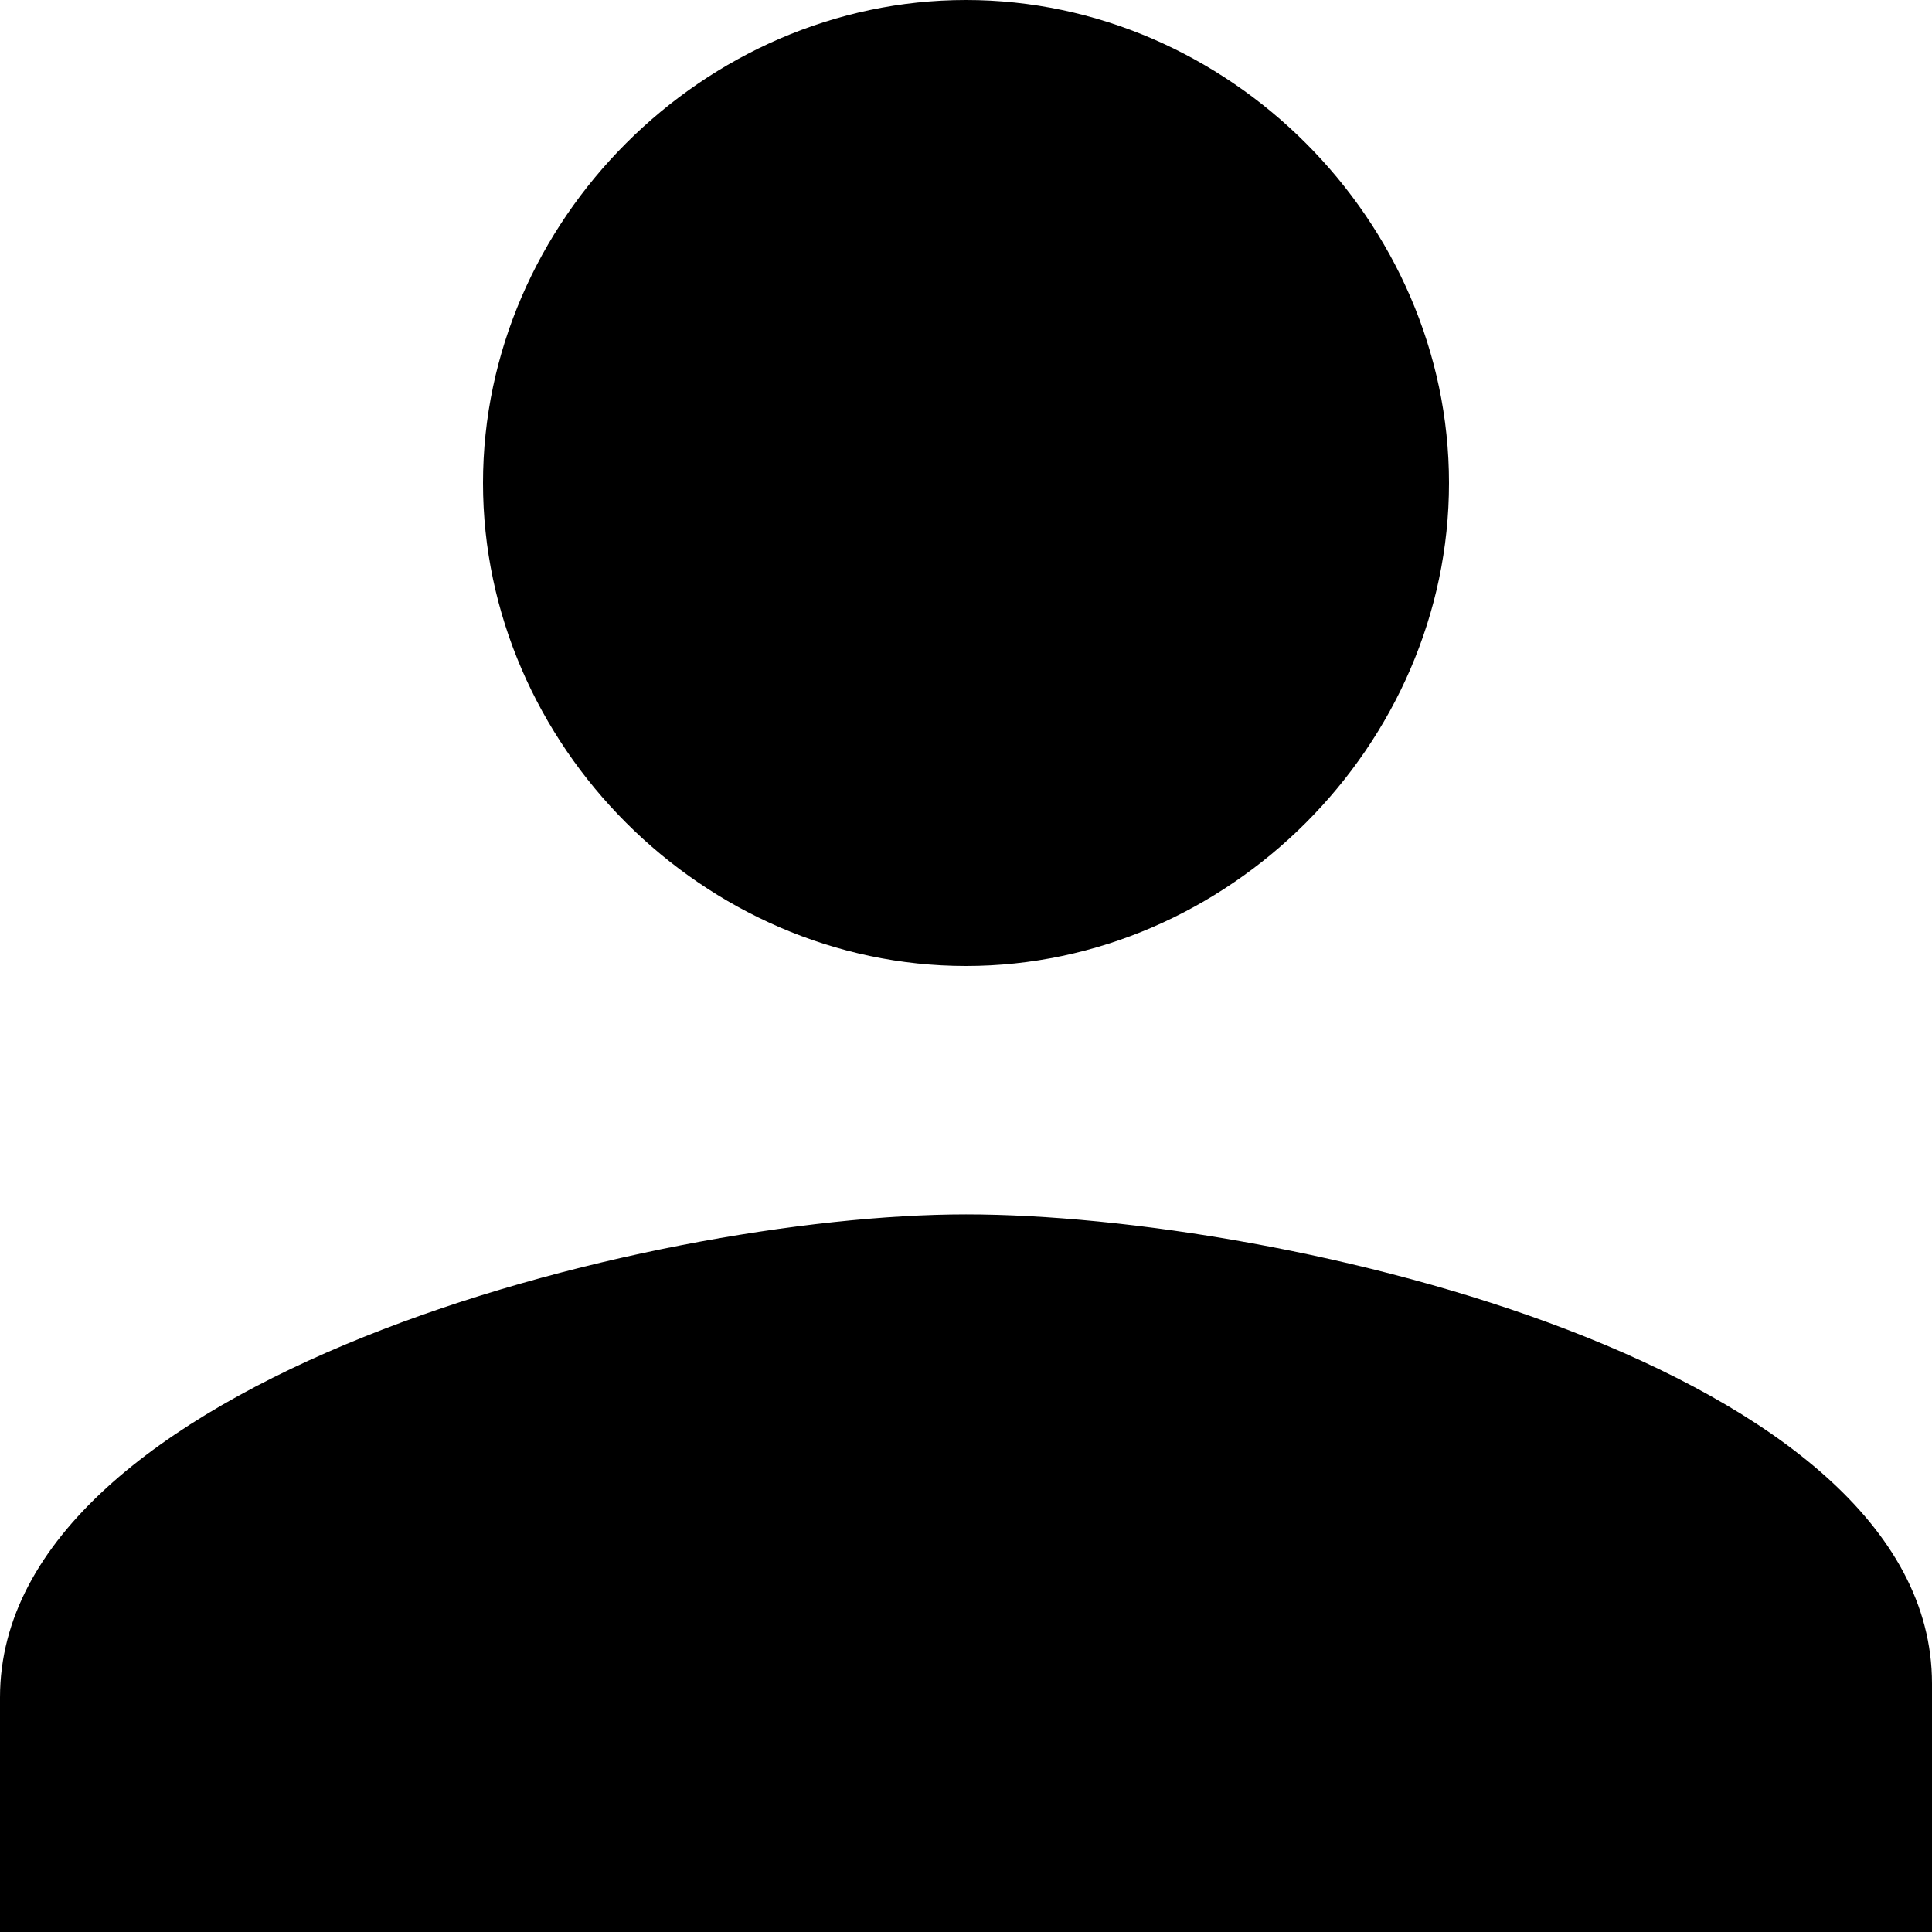
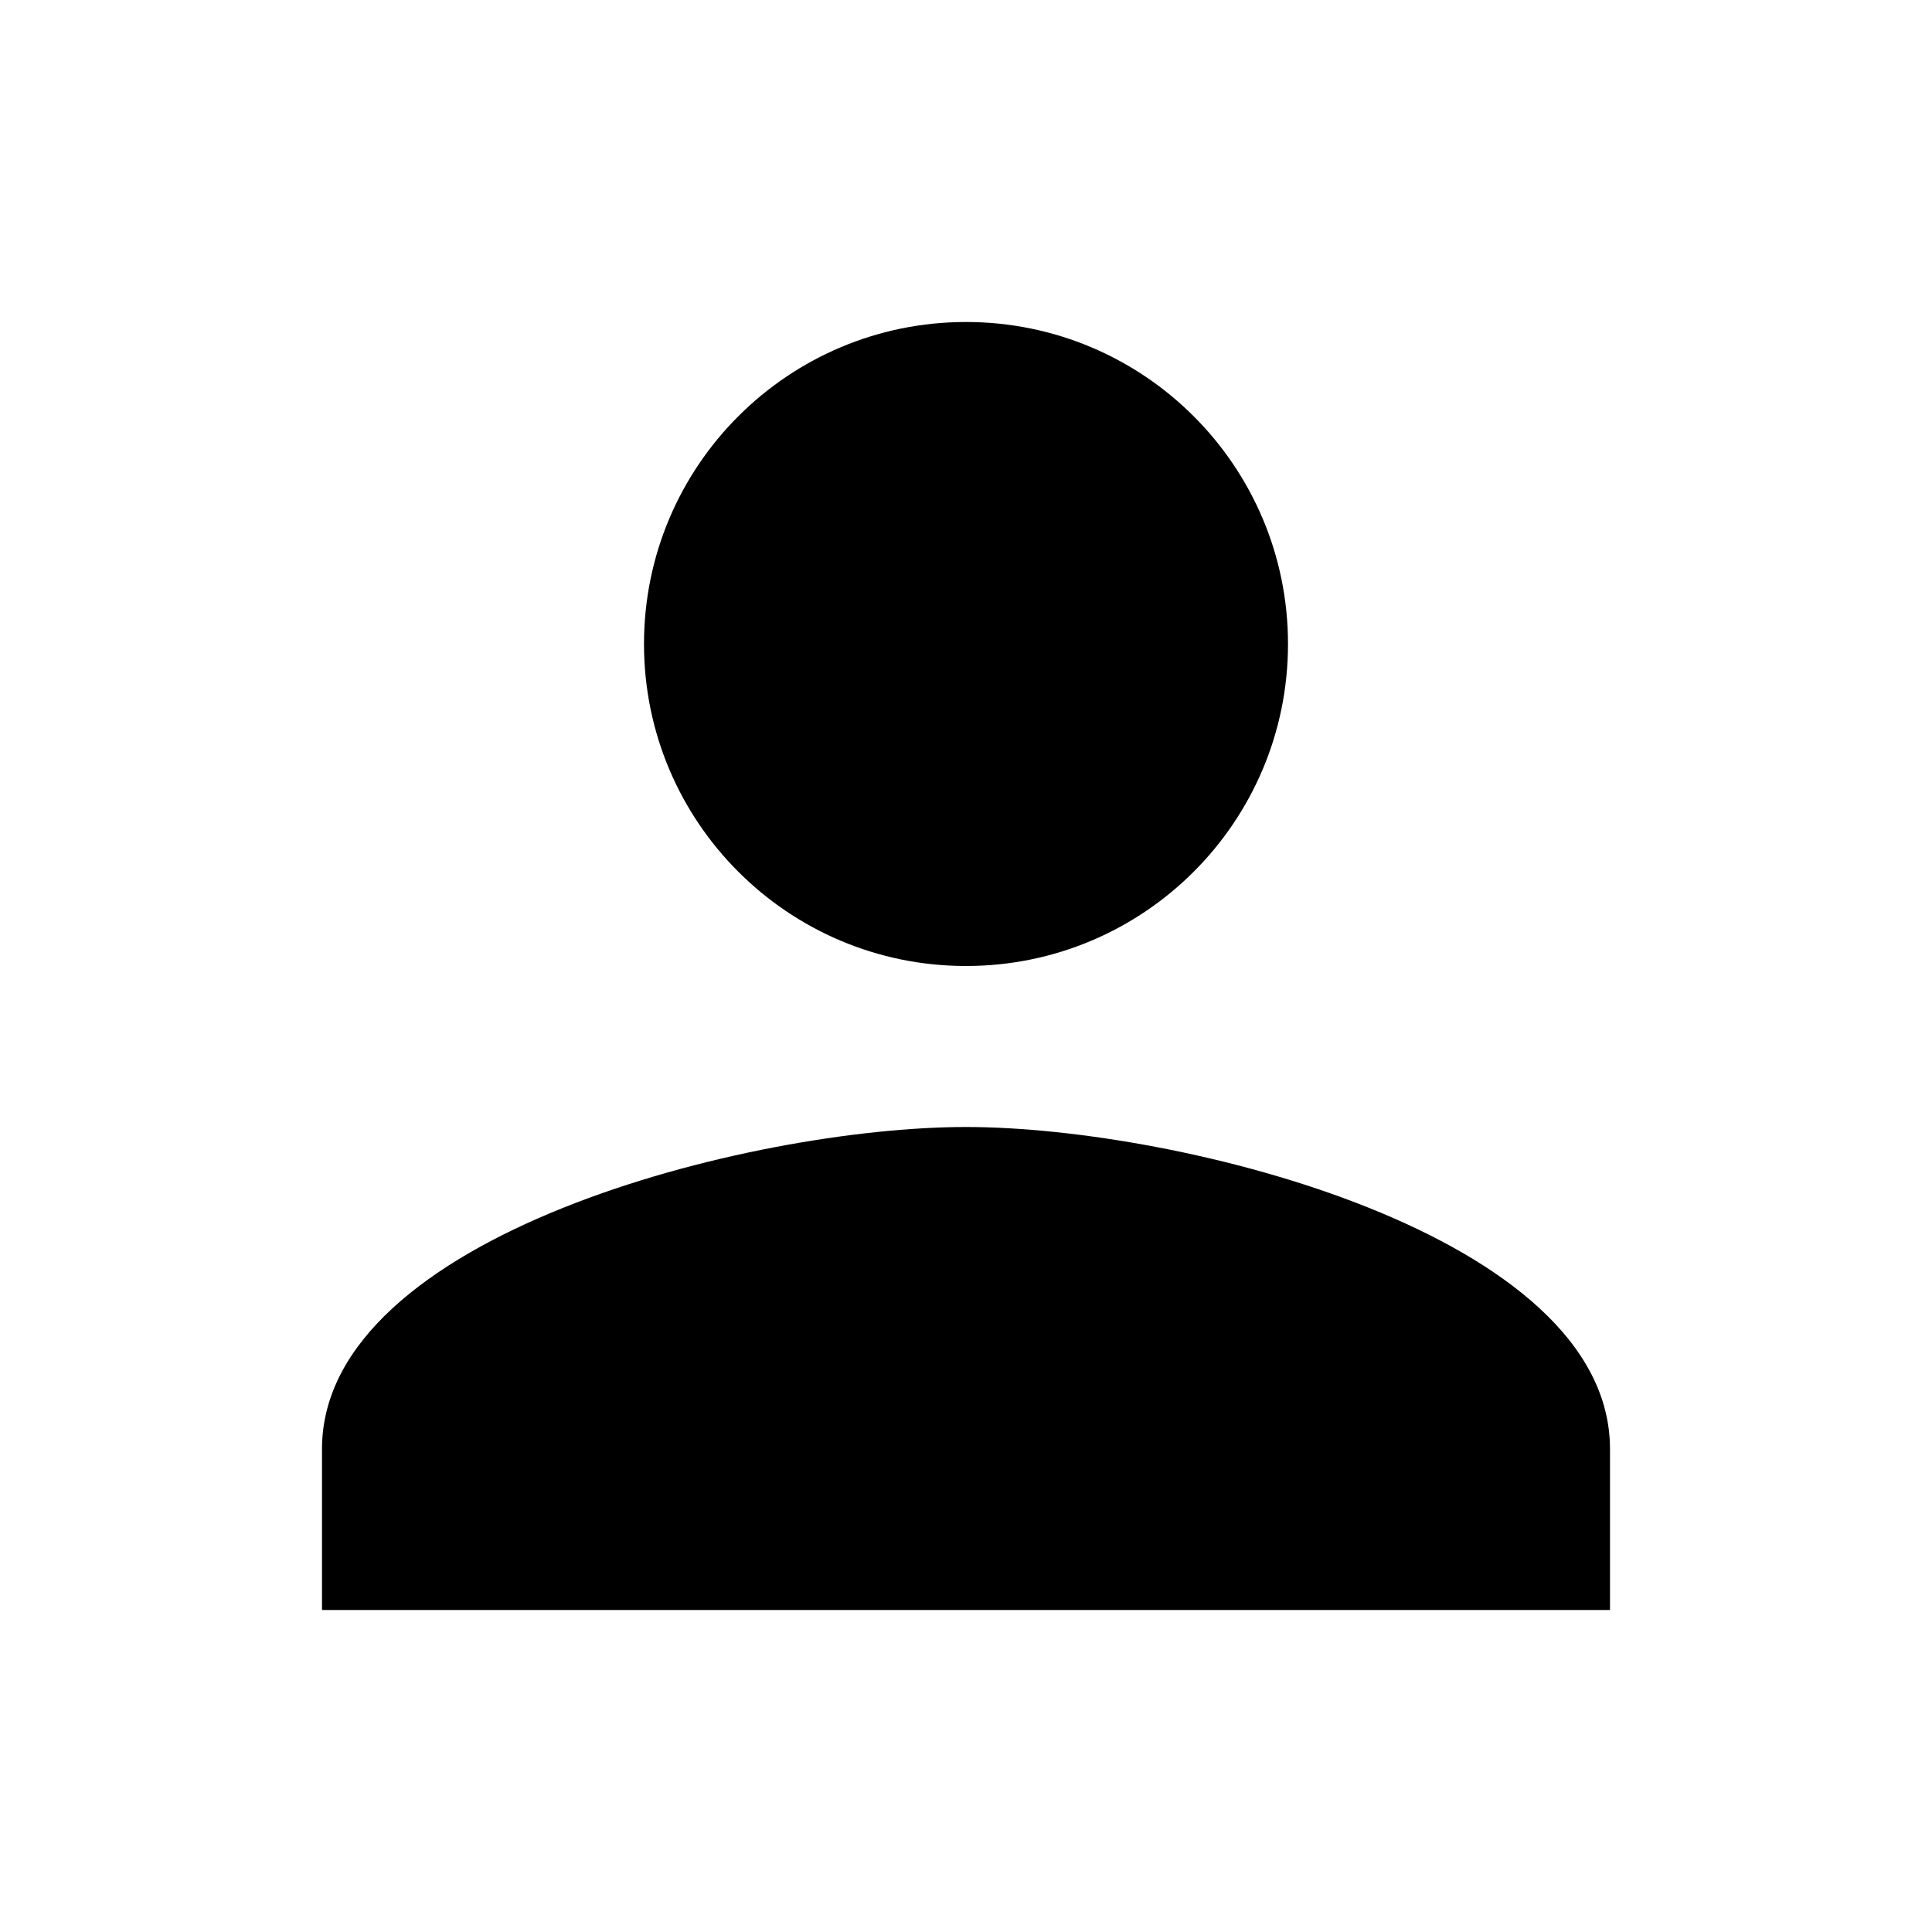
- <svg xmlns="http://www.w3.org/2000/svg" version="1.1" x="0px" y="0px" width="14px" height="14px" viewBox="0 0 14 14" enable-background="new 0 0 14 14" xml:space="preserve">
-   <defs>
- </defs>
-   <path d="M7,7c1.9,0,3.5-1.6,3.5-3.5S8.9,0,7,0S3.5,1.6,3.5,3.5S5.1,7,7,7z M7,8.8c-2.3,0-7,1.2-7,3.5V14h14v-1.8   C14,9.9,9.3,8.8,7,8.8z" />
+ <svg xmlns="http://www.w3.org/2000/svg" fill="#000000" height="24" viewBox="0 0 24 24" width="24">
+   <path d="M12 12c2.21 0 4-1.79 4-4s-1.79-4-4-4-4 1.79-4 4 1.79 4 4 4zm0 2c-2.67 0-8 1.34-8 4v2h16v-2c0-2.66-5.33-4-8-4z" />
+   <path d="M0 0h24v24H0z" fill="none" />
</svg>
